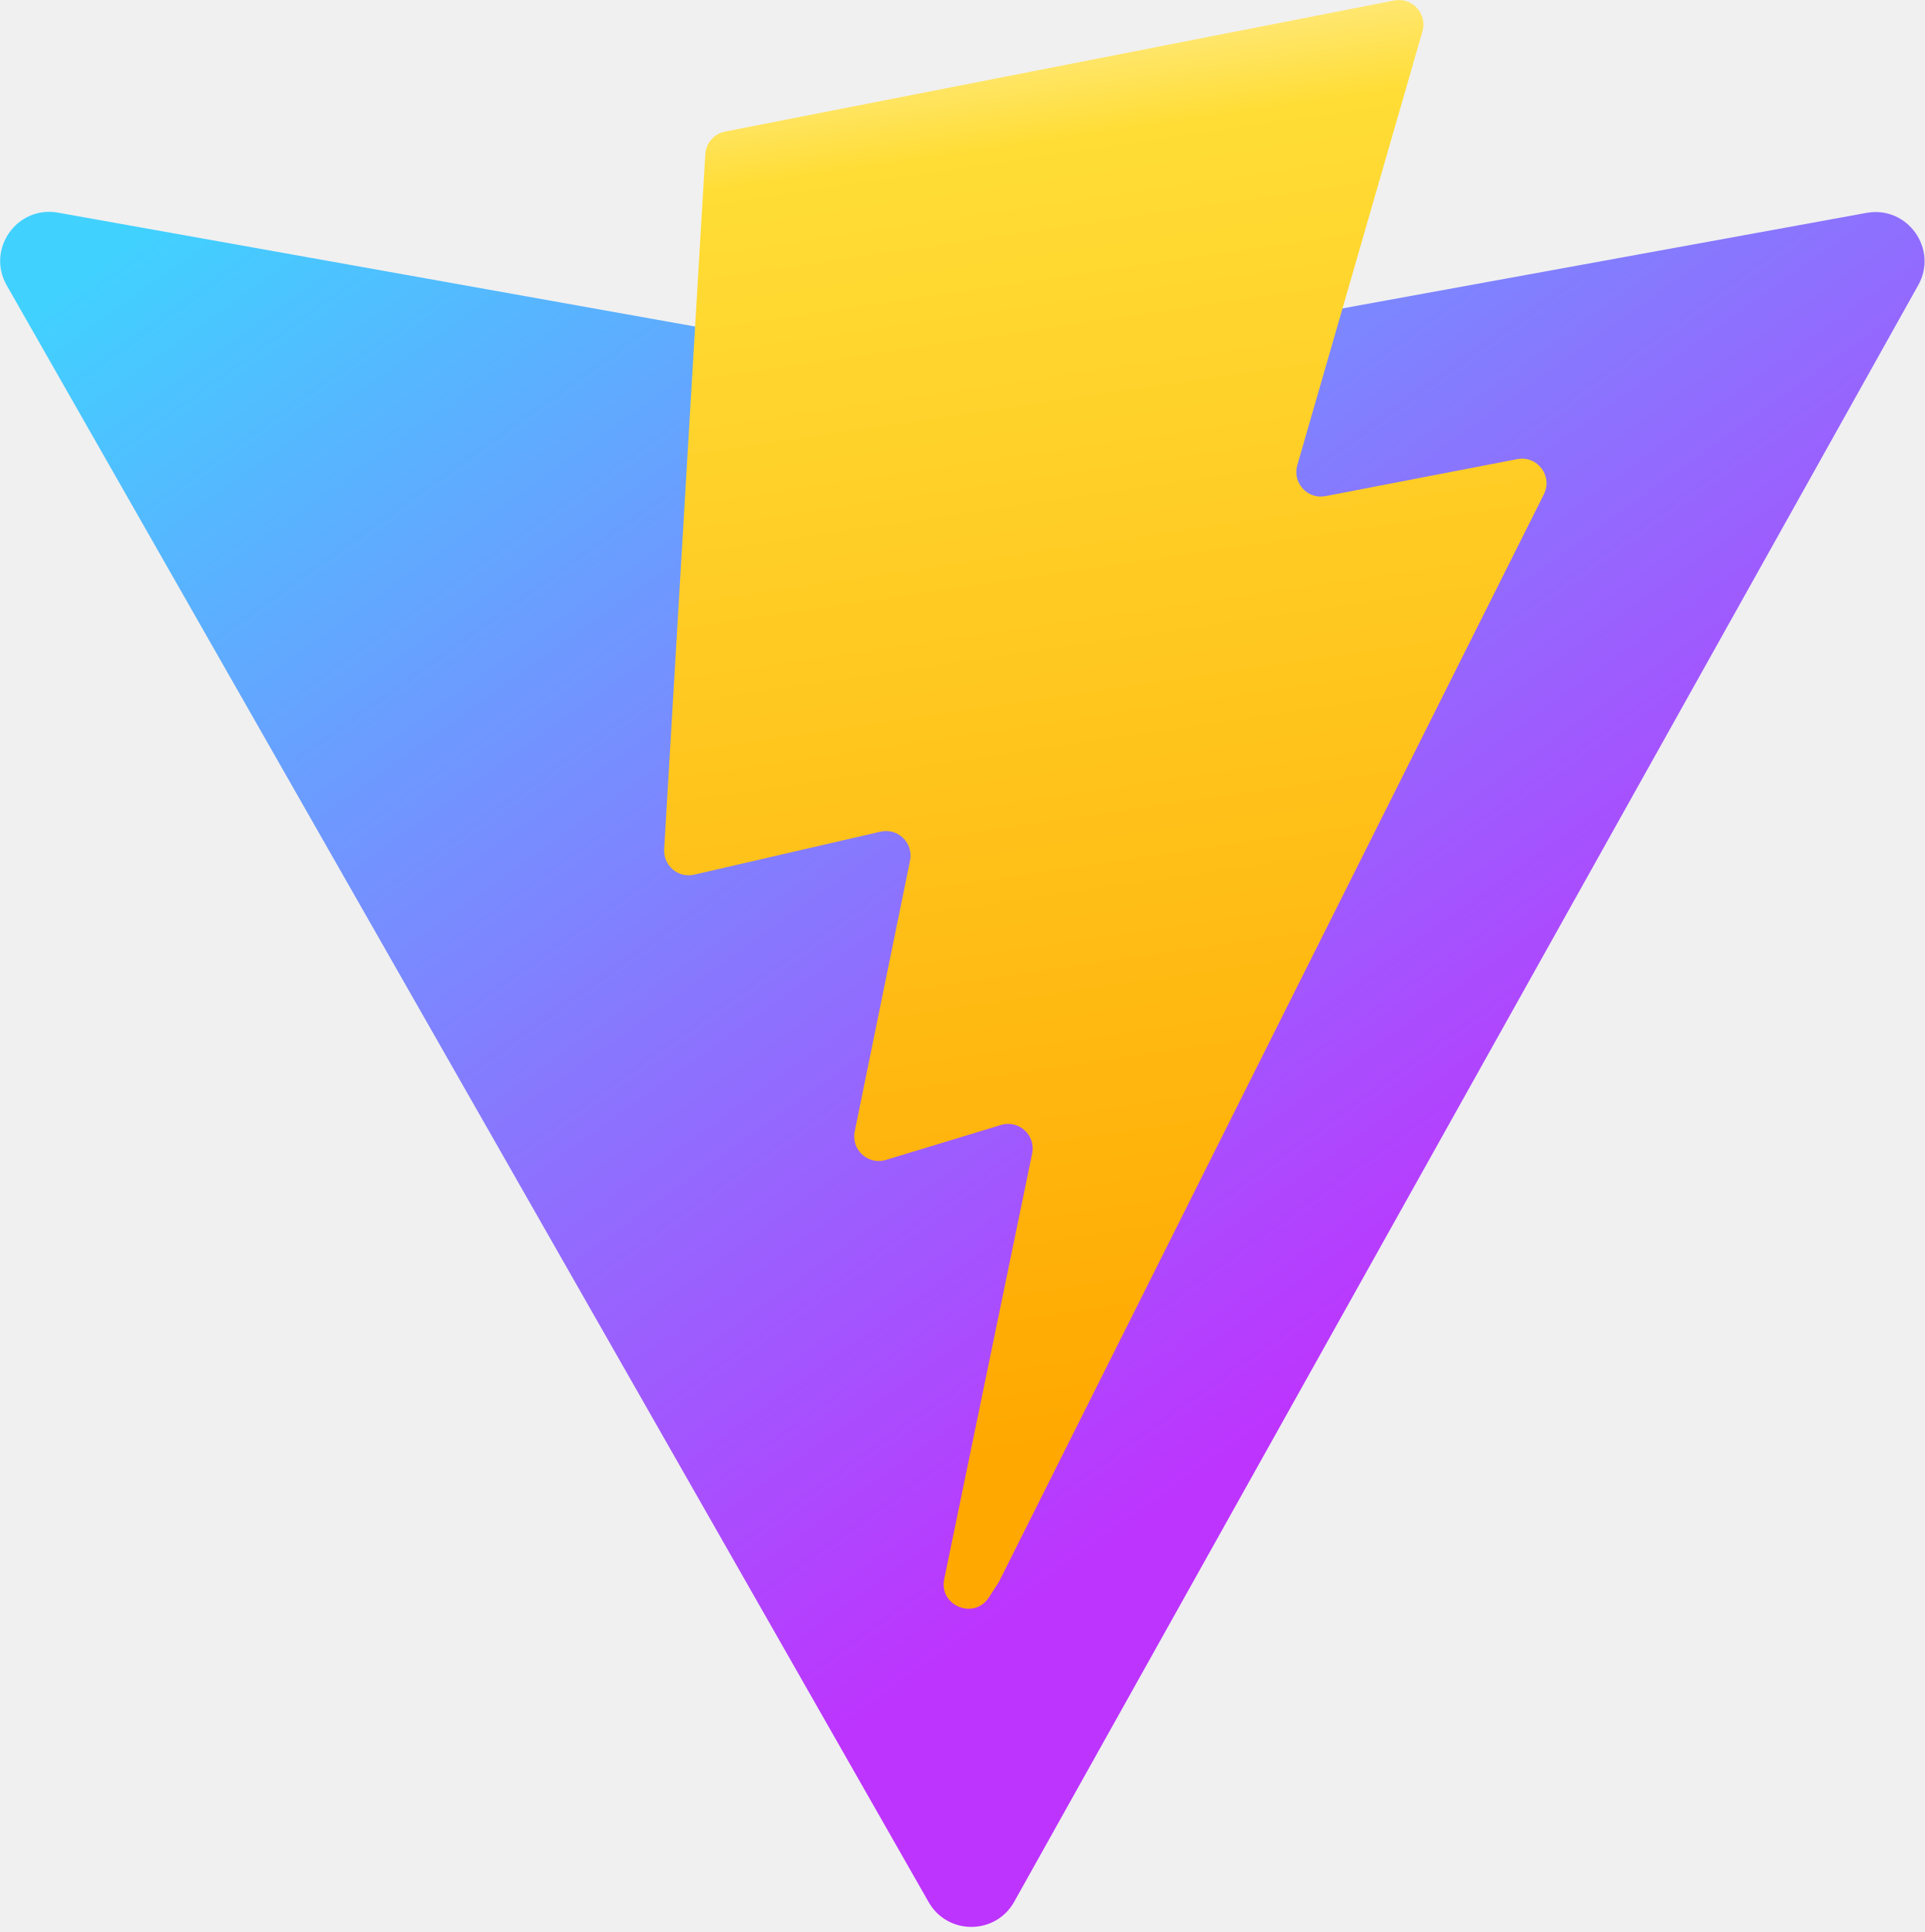
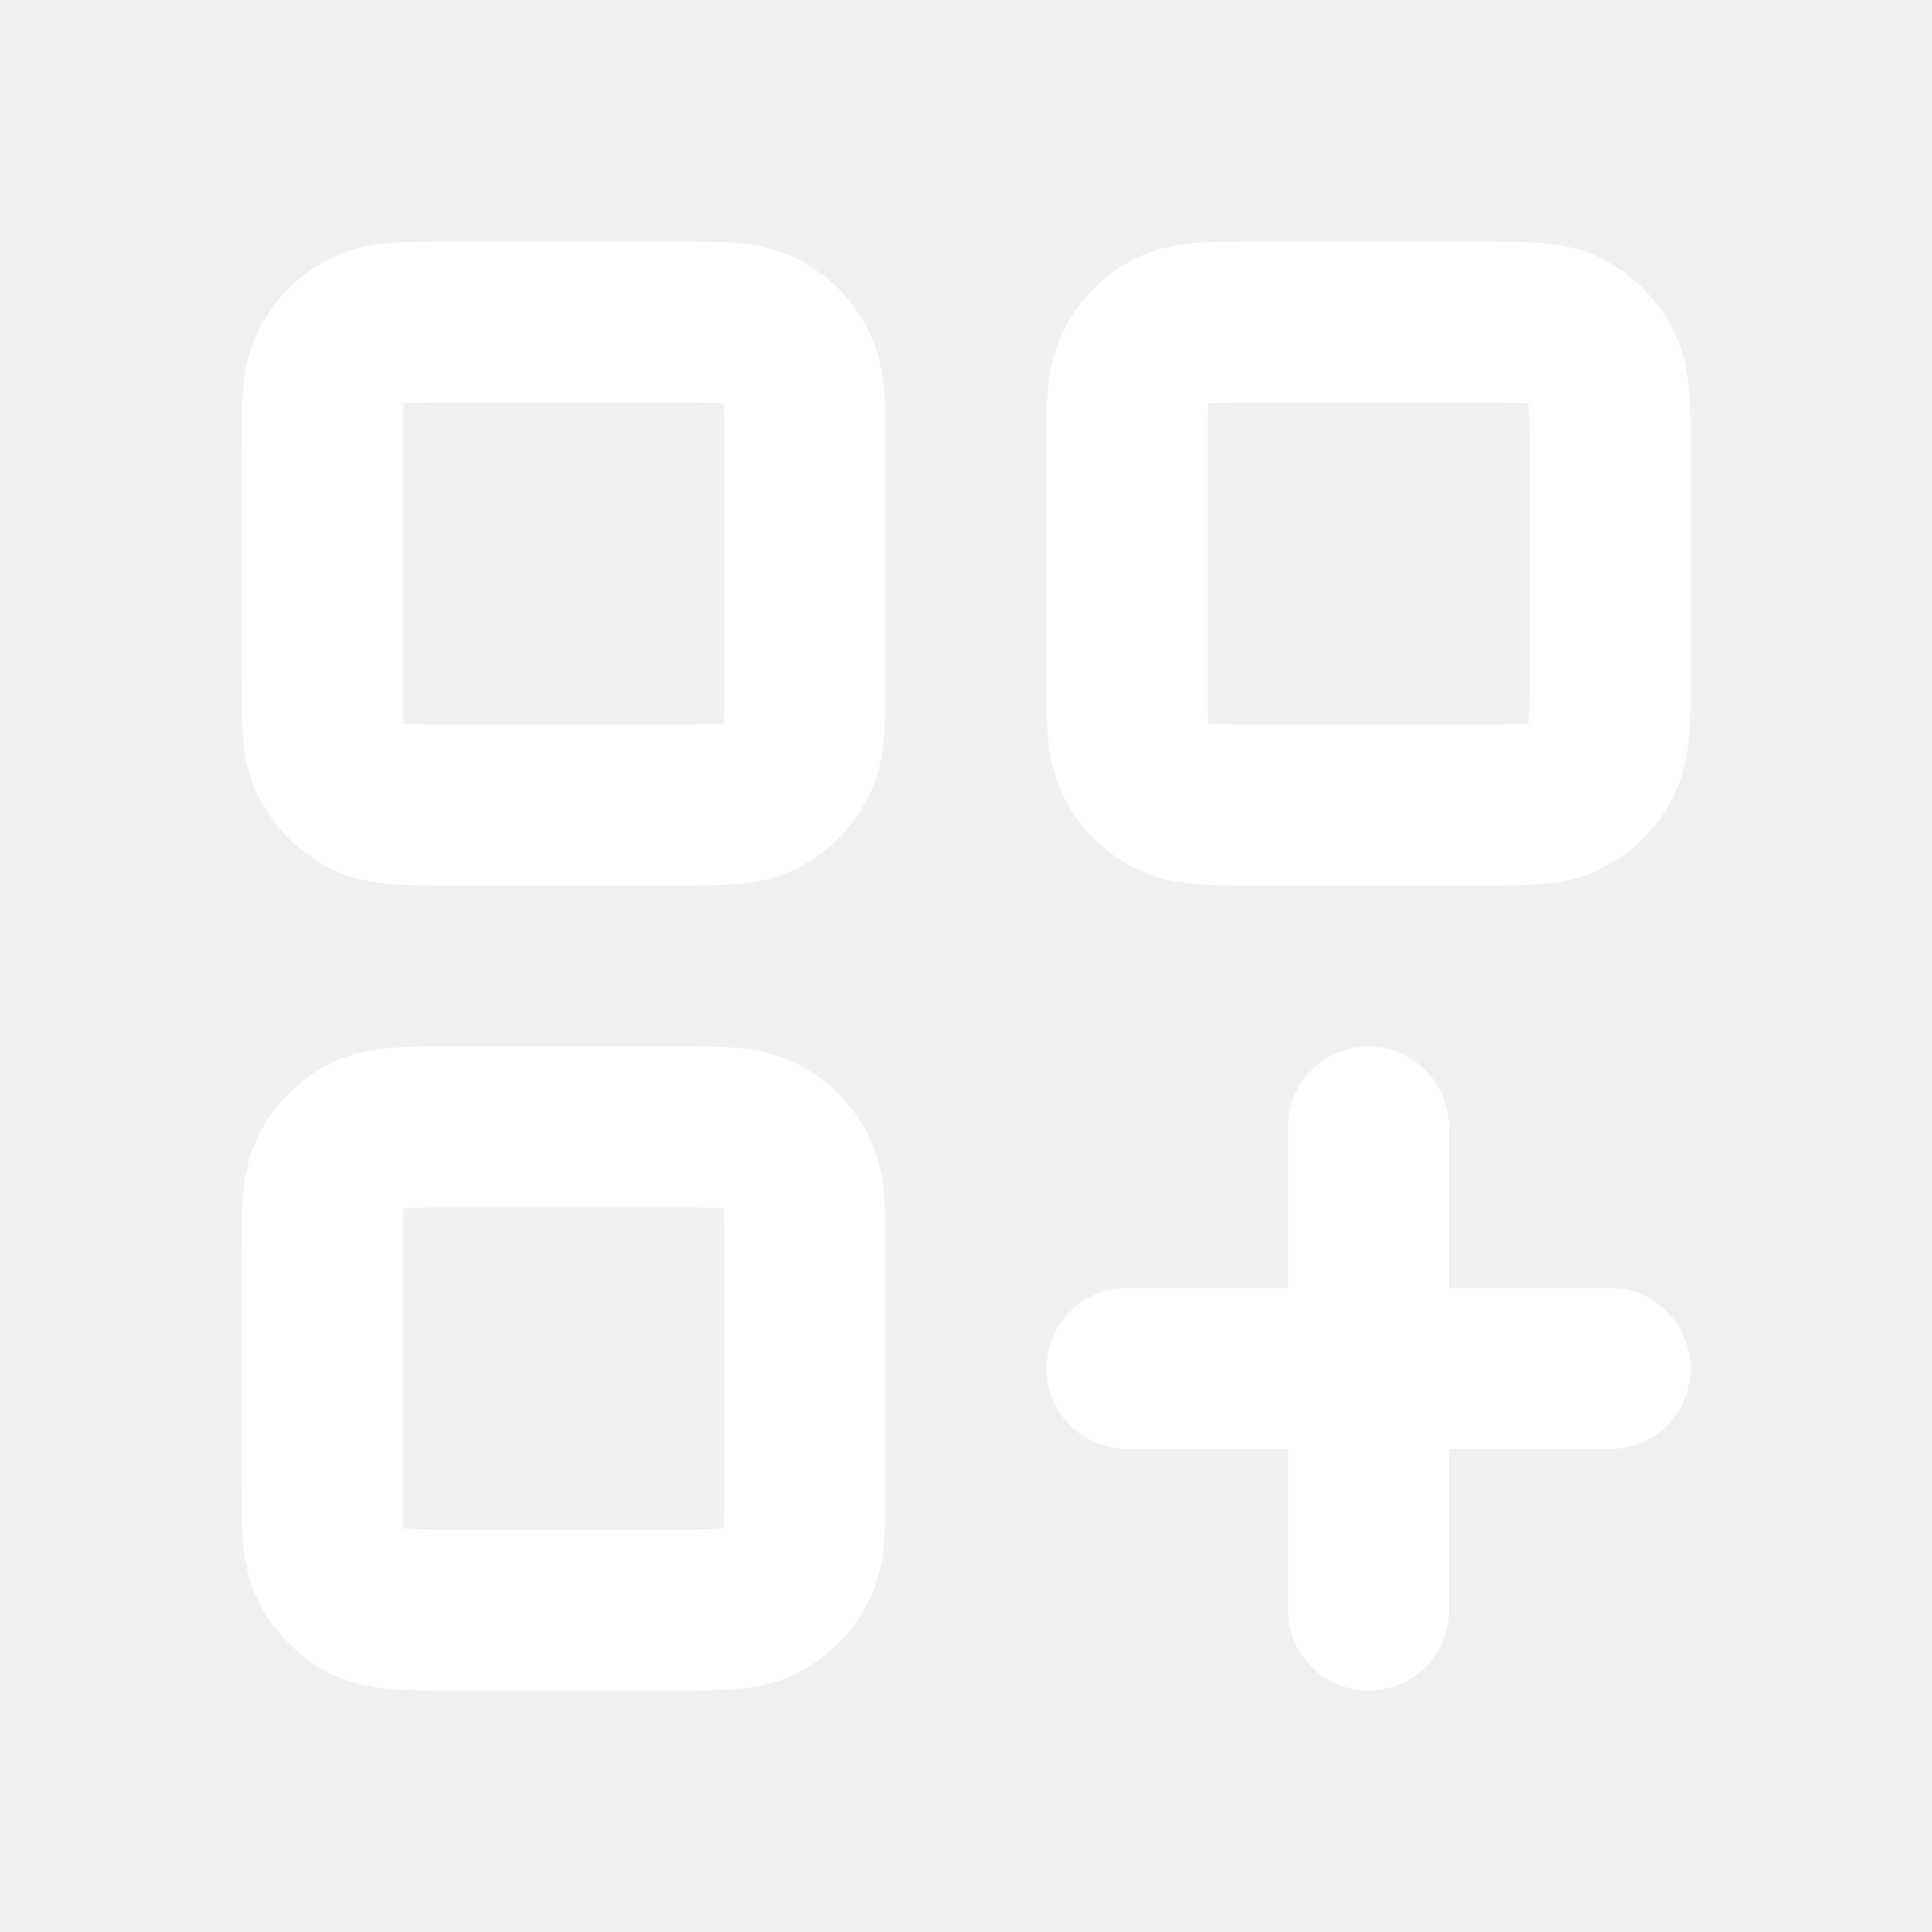
- <svg xmlns="http://www.w3.org/2000/svg" aria-hidden="true" role="img" class="iconify iconify--logos" width="31.88" height="32" preserveAspectRatio="xMidYMid meet" viewBox="0 0 256 257">
-   <defs>
-     <linearGradient id="IconifyId1813088fe1fbc01fb466" x1="-.828%" x2="57.636%" y1="7.652%" y2="78.411%">
-       <stop offset="0%" stop-color="#41D1FF" />
-       <stop offset="100%" stop-color="#BD34FE" />
-     </linearGradient>
-     <linearGradient id="IconifyId1813088fe1fbc01fb467" x1="43.376%" x2="50.316%" y1="2.242%" y2="89.03%">
-       <stop offset="0%" stop-color="#FFEA83" />
-       <stop offset="8.333%" stop-color="#FFDD35" />
-       <stop offset="100%" stop-color="#FFA800" />
-     </linearGradient>
-   </defs>
-   <path fill="url(#IconifyId1813088fe1fbc01fb466)" d="M255.153 37.938L134.897 252.976c-2.483 4.44-8.862 4.466-11.382.048L.875 37.958c-2.746-4.814 1.371-10.646 6.827-9.67l120.385 21.517a6.537 6.537 0 0 0 2.322-.004l117.867-21.483c5.438-.991 9.574 4.796 6.877 9.62Z" />
-   <path fill="url(#IconifyId1813088fe1fbc01fb467)" d="M185.432.063L96.44 17.501a3.268 3.268 0 0 0-2.634 3.014l-5.474 92.456a3.268 3.268 0 0 0 3.997 3.378l24.777-5.718c2.318-.535 4.413 1.507 3.936 3.838l-7.361 36.047c-.495 2.426 1.782 4.5 4.151 3.78l15.304-4.649c2.372-.72 4.652 1.36 4.15 3.788l-11.698 56.621c-.732 3.542 3.979 5.473 5.943 2.437l1.313-2.028l72.516-144.72c1.215-2.423-.88-5.186-3.54-4.672l-25.505 4.922c-2.396.462-4.435-1.77-3.759-4.114l16.646-57.705c.677-2.35-1.37-4.583-3.769-4.113Z" />
+ <svg xmlns="http://www.w3.org/2000/svg" width="256px" height="256px" viewBox="0 0 24 24" fill="none">
+   <g id="SVGRepo_bgCarrier" stroke-width="0" />
+   <g id="SVGRepo_tracerCarrier" stroke-linecap="round" stroke-linejoin="round" />
+   <g id="SVGRepo_iconCarrier">
+     <path d="M17 14V20M14 17H20M15.6 10H18.4C18.96 10 19.24 10 19.454 9.891C19.642 9.795 19.795 9.642 19.891 9.454C20 9.24 20 8.96 20 8.4V5.6C20 5.04 20 4.76 19.891 4.546C19.795 4.358 19.642 4.205 19.454 4.109C19.24 4 18.96 4 18.4 4H15.6C15.04 4 14.76 4 14.546 4.109C14.358 4.205 14.205 4.358 14.109 4.546C14 4.76 14 5.04 14 5.6V8.4C14 8.96 14 9.24 14.109 9.454C14.205 9.642 14.358 9.795 14.546 9.891C14.76 10 15.04 10 15.6 10ZM5.6 10H8.4C8.96 10 9.24 10 9.454 9.891C9.642 9.795 9.795 9.642 9.891 9.454C10 9.24 10 8.96 10 8.4V5.6C10 5.04 10 4.76 9.891 4.546C9.795 4.358 9.642 4.205 9.454 4.109C9.24 4 8.96 4 8.4 4H5.6C5.04 4 4.76 4 4.546 4.109C4.358 4.205 4.205 4.358 4.109 4.546C4 4.76 4 5.04 4 5.6V8.4C4 8.96 4 9.24 4.109 9.454C4.205 9.642 4.358 9.795 4.546 9.891C4.76 10 5.04 10 5.6 10ZM5.6 20H8.4C8.96 20 9.24 20 9.454 19.891C9.642 19.795 9.795 19.642 9.891 19.454C10 19.24 10 18.96 10 18.4V15.6C10 15.04 10 14.76 9.891 14.546C9.795 14.358 9.642 14.205 9.454 14.109C9.24 14 8.96 14 8.4 14H5.6C5.04 14 4.76 14 4.546 14.109C4.358 14.205 4.205 14.358 4.109 14.546C4 14.76 4 15.04 4 15.6V18.4C4 18.96 4 19.24 4.109 19.454C4.205 19.642 4.358 19.795 4.546 19.891C4.76 20 5.04 20 5.6 20Z" stroke="#ffffff" stroke-width="2" stroke-linecap="round" stroke-linejoin="round" />
+   </g>
</svg>
